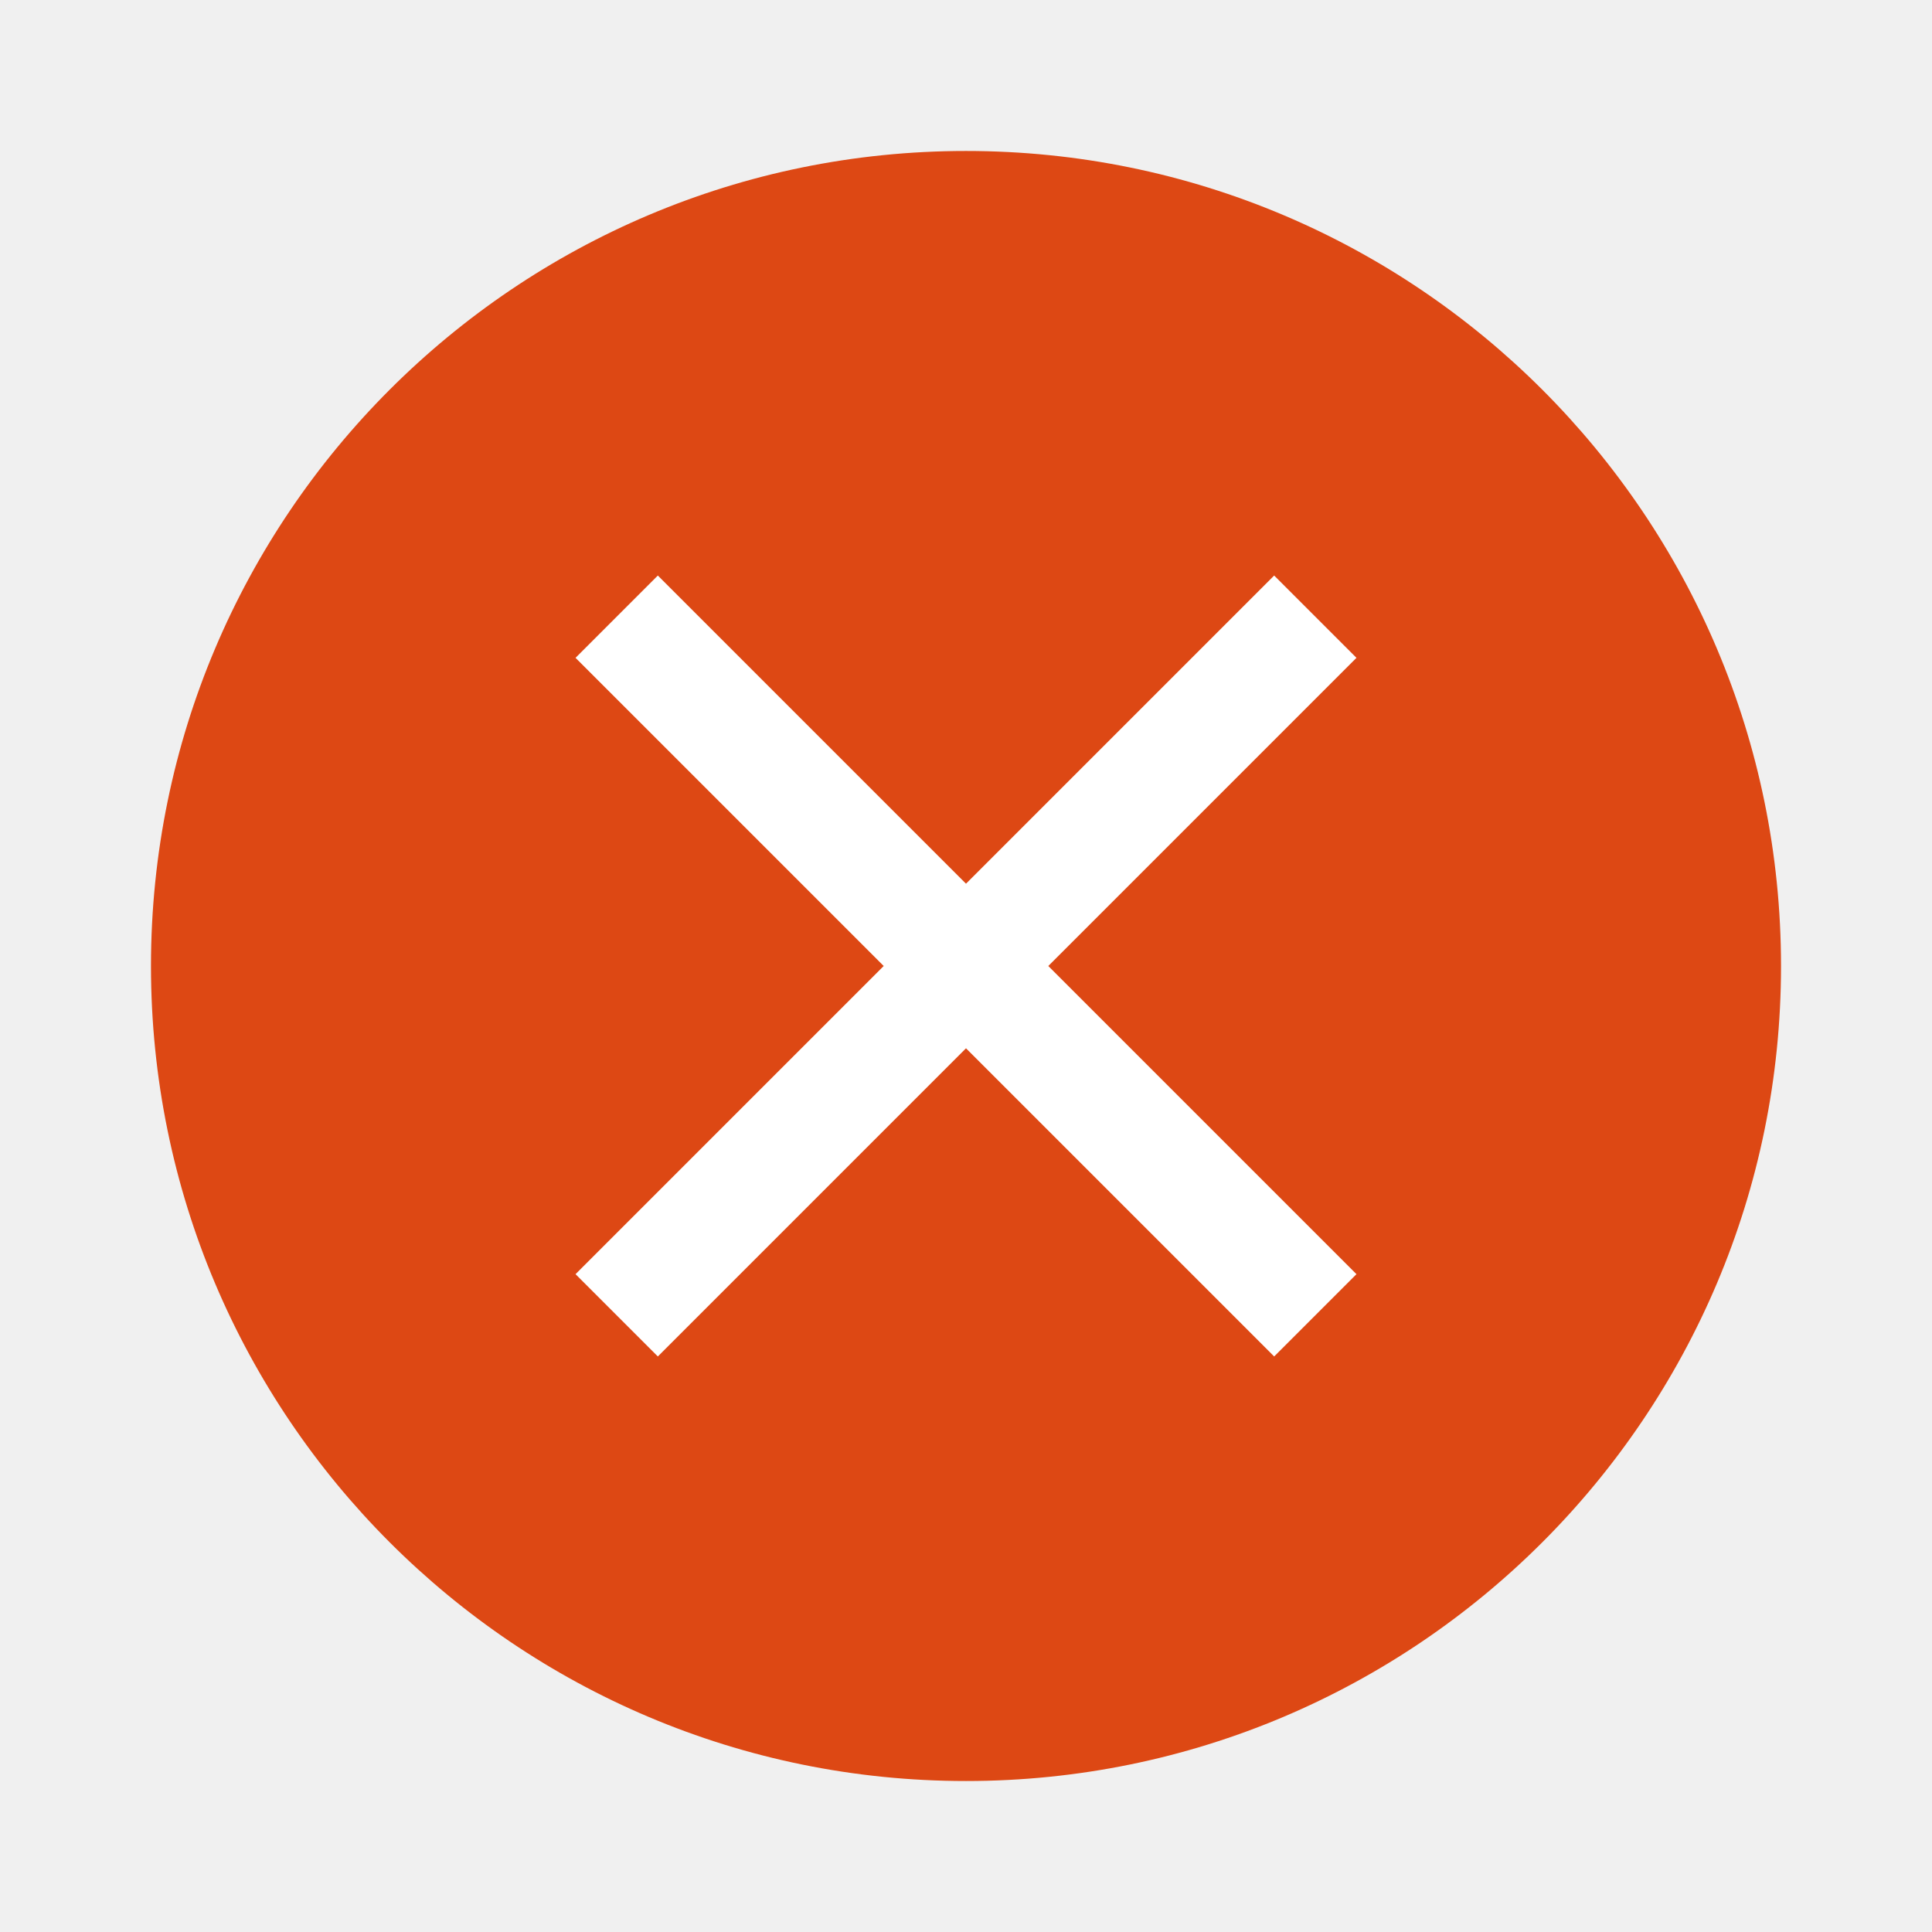
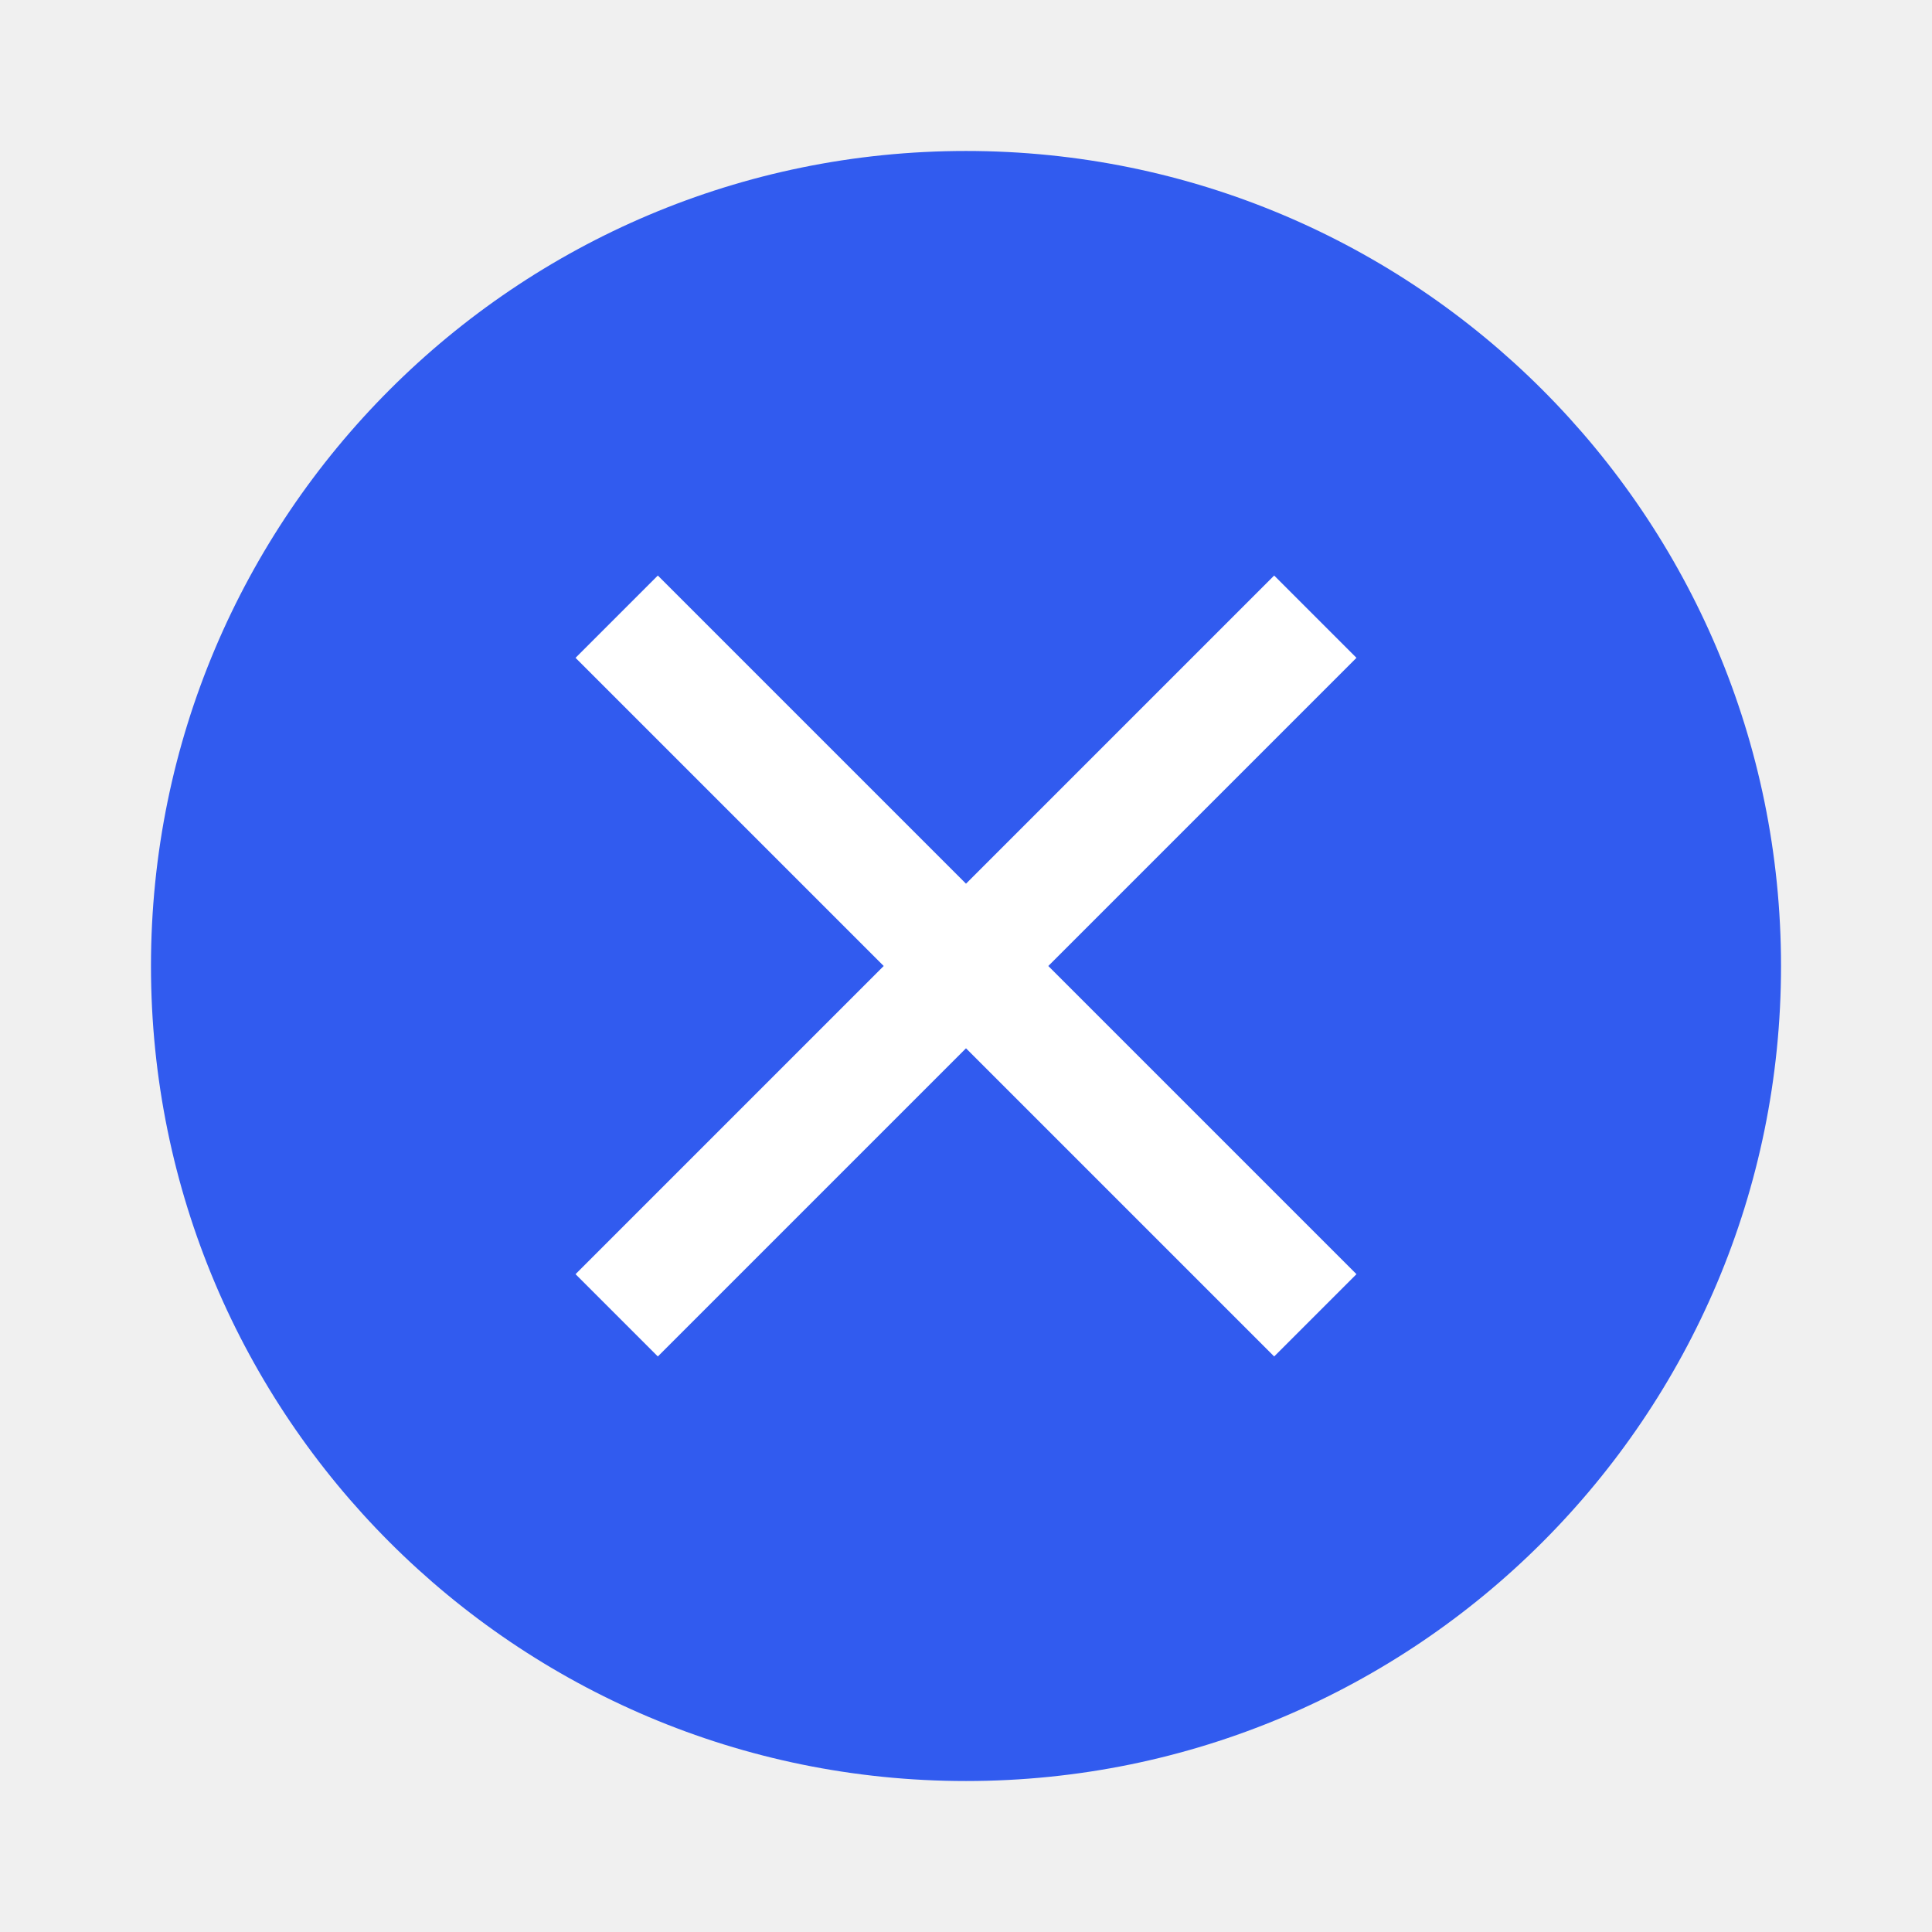
<svg xmlns="http://www.w3.org/2000/svg" width="32" height="32" id="svg4486" version="1.1" viewBox="0 0 32 32">
  <defs id="defs4488" />
  <g id="layer1" transform="translate(290.2143,-509.8622)">
    <g style="display:inline;stroke-width:2.074" transform="matrix(1.822272,0,0,1.822272,-533.1938,505.3616)" id="layer1-6">
-       <path id="path4141" d="M 142.119,3.842 A 7.408,7.408 0 0 0 134.711,11.25 7.408,7.408 0 0 0 142.119,18.658 7.408,7.408 0 0 0 149.527,11.25 7.408,7.408 0 0 0 142.119,3.842 Z" style="color:#000000;display:inline;overflow:visible;visibility:visible;opacity:1;fill:#dd4814;fill-opacity:1;fill-rule:nonzero;stroke:none;stroke-width:35.121;stroke-linecap:butt;stroke-linejoin:miter;stroke-miterlimit:4;stroke-dasharray:none;stroke-dashoffset:0;stroke-opacity:1;marker:none;enable-background:accumulate" />
+       <path id="path4141" d="M 142.119,3.842 A 7.408,7.408 0 0 0 134.711,11.25 7.408,7.408 0 0 0 142.119,18.658 7.408,7.408 0 0 0 149.527,11.25 7.408,7.408 0 0 0 142.119,3.842 Z" style="color:#000000;display:inline;overflow:visible;visibility:visible;opacity:1;fill:#315bef;fill-opacity:1;fill-rule:nonzero;stroke:none;stroke-width:35.121;stroke-linecap:butt;stroke-linejoin:miter;stroke-miterlimit:4;stroke-dasharray:none;stroke-dashoffset:0;stroke-opacity:1;marker:none;enable-background:accumulate" />
      <path id="path4170" d="m 139.318,7.701 2.801,2.801 2.801,-2.801 0.748,0.748 -2.801,2.801 2.801,2.801 -0.748,0.748 -2.801,-2.801 -2.801,2.801 -0.748,-0.748 2.801,-2.801 -2.801,-2.801 z" style="color:#000000;display:inline;overflow:visible;visibility:visible;opacity:1;fill:#ffffff;fill-opacity:1;fill-rule:nonzero;stroke:none;stroke-width:35.121;stroke-linecap:butt;stroke-linejoin:miter;stroke-miterlimit:4;stroke-dasharray:none;stroke-dashoffset:0;stroke-opacity:1;marker:none;enable-background:accumulate" />
    </g>
  </g>
</svg>
